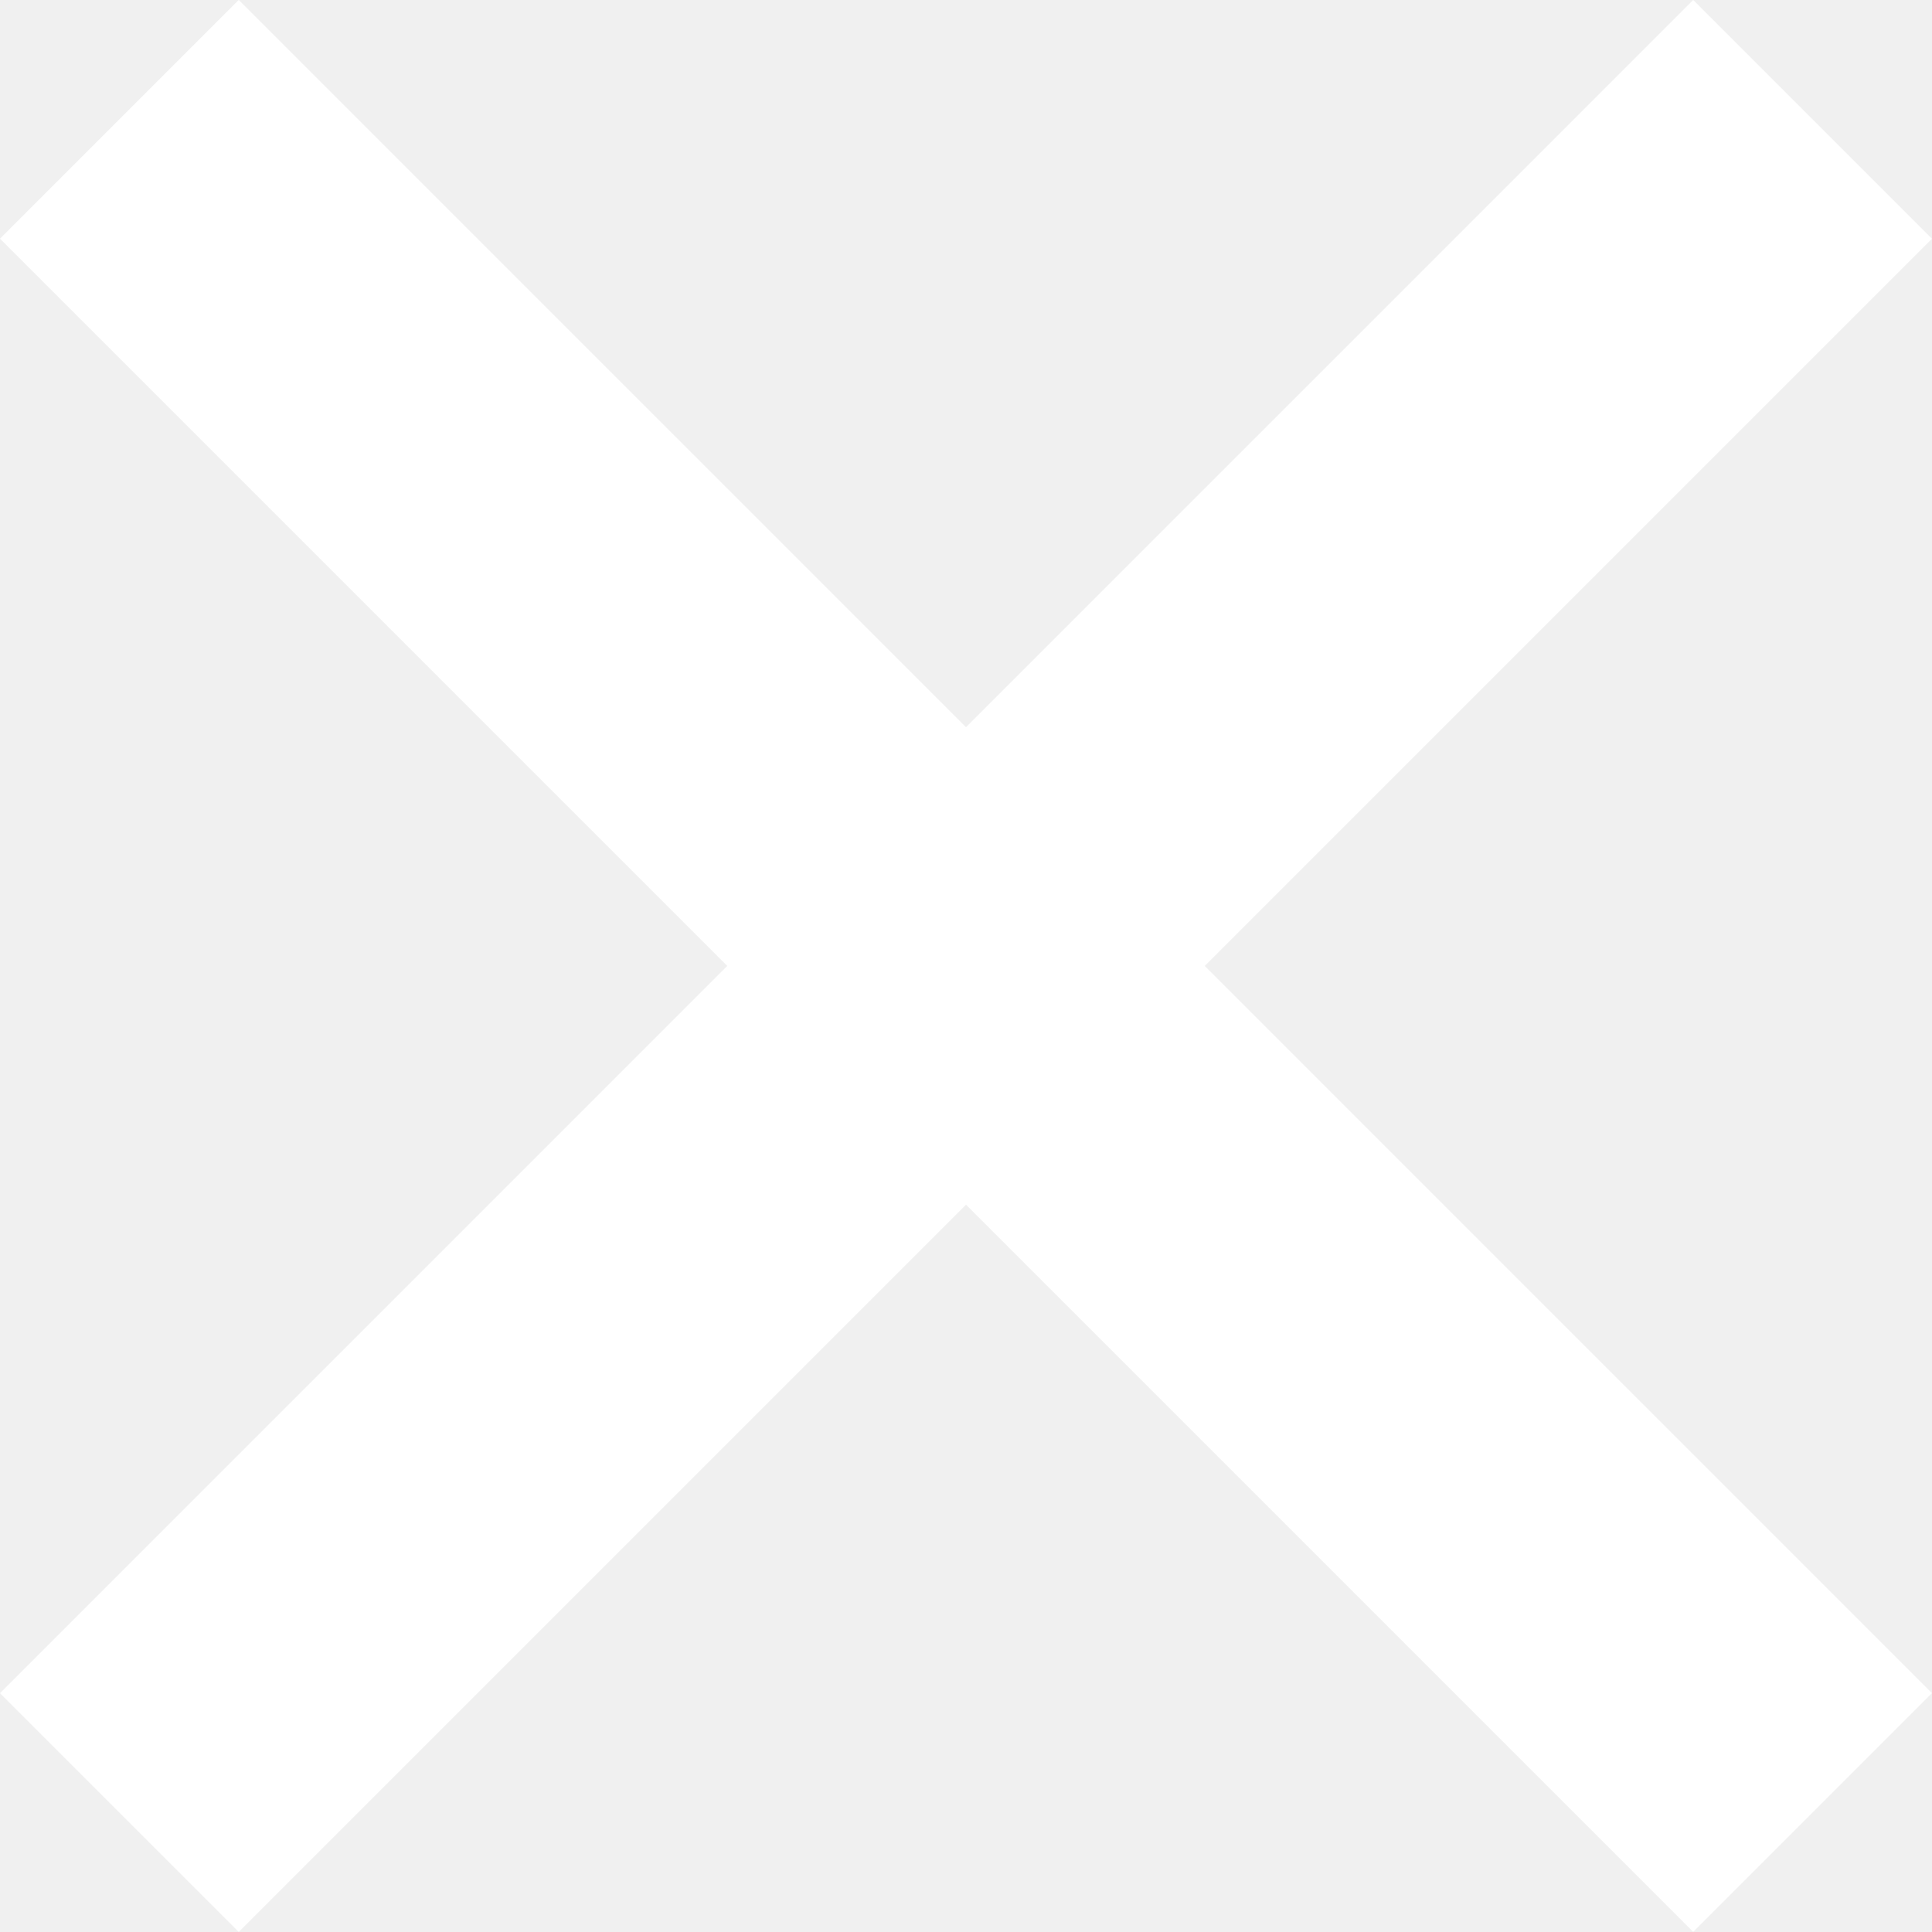
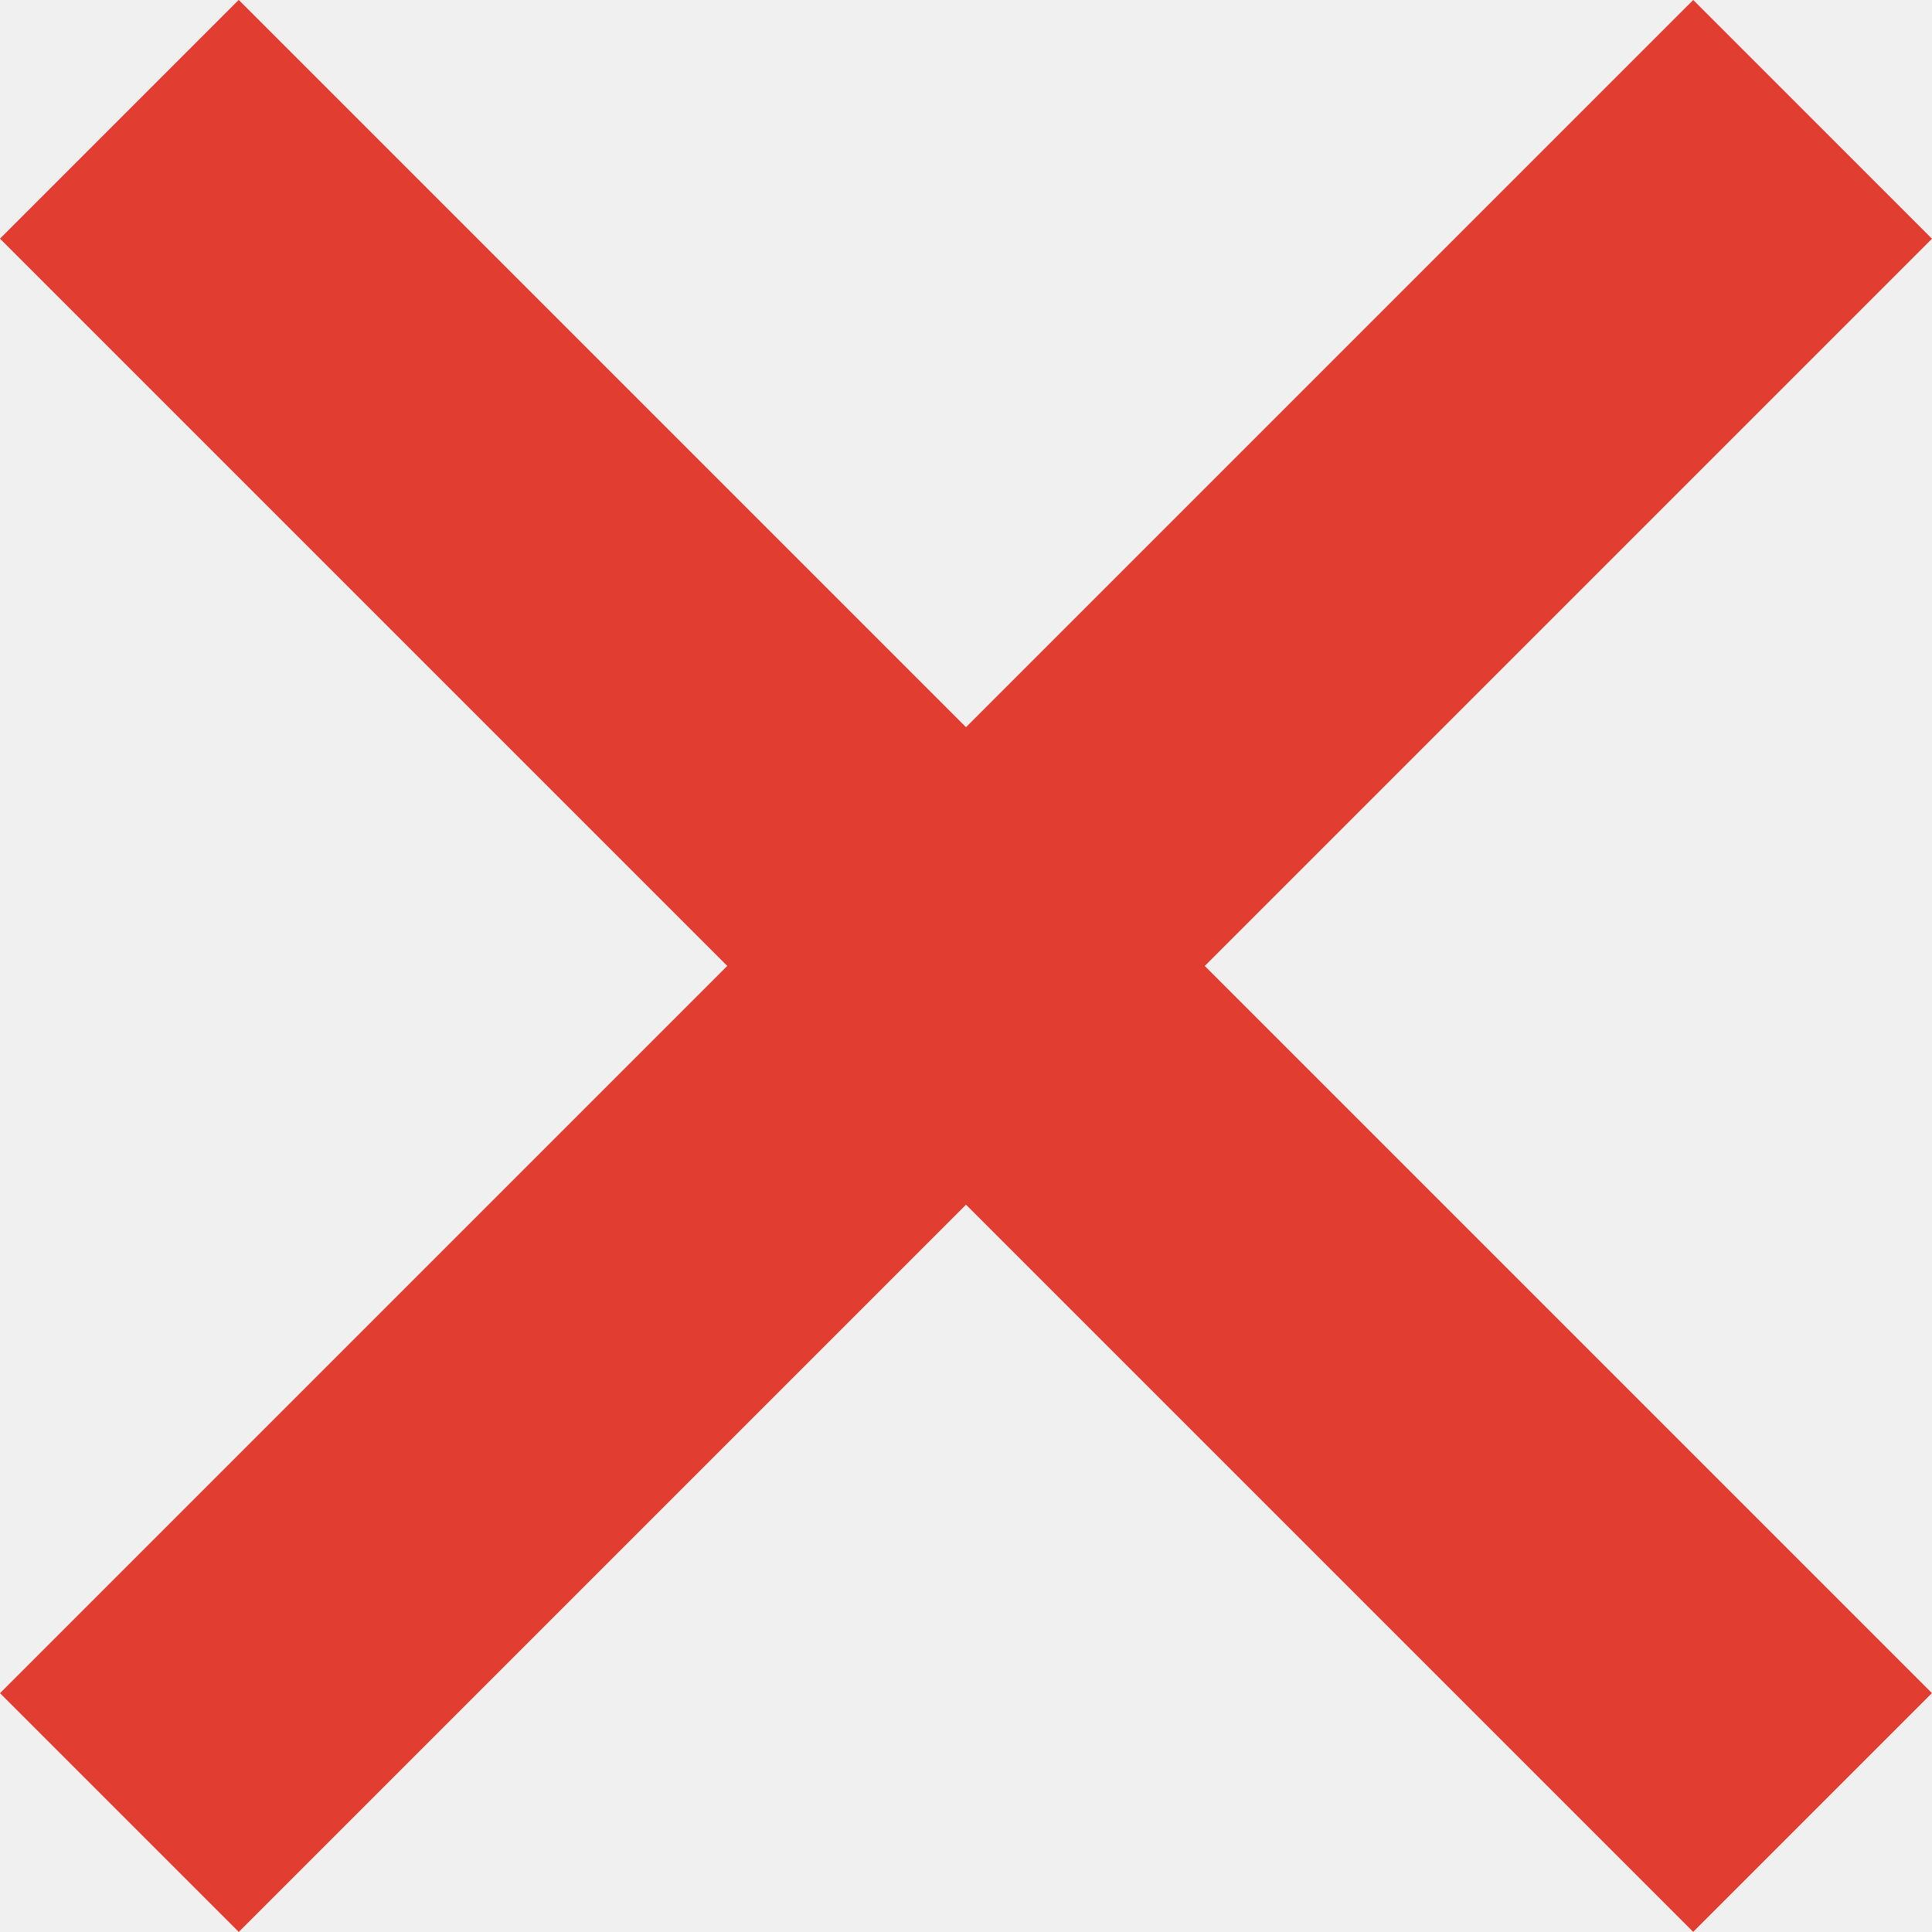
<svg xmlns="http://www.w3.org/2000/svg" id="Layer_2" data-name="Layer 2" viewBox="0 0 176.8 176.8">
  <defs>
    <style>
      .cls-1 {
-         fill: #fff;
+         fill: #e23d31;
      }
    </style>
  </defs>
  <g id="_ÎÓÈ_1" data-name="—ÎÓÈ_1">
    <g>
      <rect class="cls-1" x="-21.16" y="72.95" width="219.13" height="30.9" transform="translate(-36.62 88.4) rotate(-45)" />
      <rect class="cls-1" x="-21.16" y="72.95" width="219.13" height="30.9" transform="translate(88.4 213.41) rotate(-135)" />
    </g>
  </g>
</svg>
